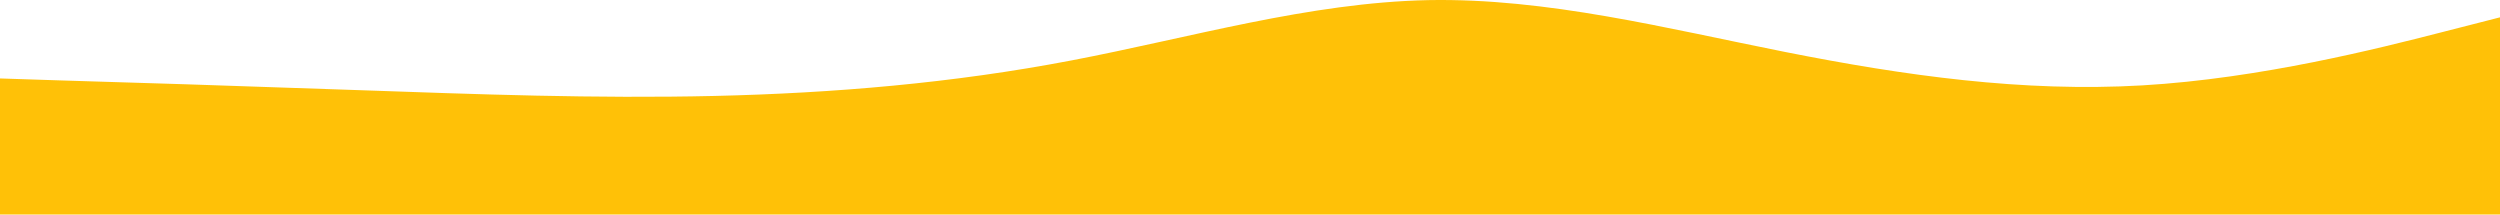
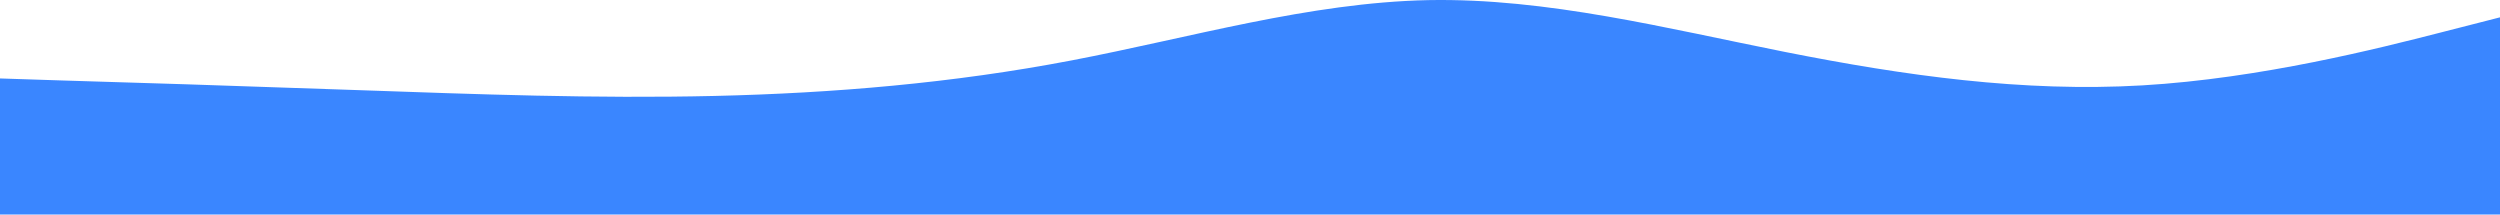
<svg xmlns="http://www.w3.org/2000/svg" id="visual" version="1.1" viewBox="0 523.76 900 77.24">
-   <path d="M0 552L21.5 552.7C43 553.3 86 554.7 128.8 556.2C171.7 557.7 214.3 559.3 257.2 558.3C300 557.3 343 553.7 385.8 545.5C428.7 537.3 471.3 524.7 514.2 523.8C557 523 600 534 642.8 542.5C685.7 551 728.3 557 771.2 554.5C814 552 857 541 878.5 535.5L900 530L900 601L878.5 601C857 601 814 601 771.2 601C728.3 601 685.7 601 642.8 601C600 601 557 601 514.2 601C471.3 601 428.7 601 385.8 601C343 601 300 601 257.2 601C214.3 601 171.7 601 128.8 601C86 601 43 601 21.5 601L0 601Z" fill="#ffc107" stroke-linecap="round" stroke-linejoin="miter" />
+   <path d="M0 552L21.5 552.7C43 553.3 86 554.7 128.8 556.2C171.7 557.7 214.3 559.3 257.2 558.3C300 557.3 343 553.7 385.8 545.5C428.7 537.3 471.3 524.7 514.2 523.8C557 523 600 534 642.8 542.5C685.7 551 728.3 557 771.2 554.5C814 552 857 541 878.5 535.5L900 530L900 601L878.5 601C857 601 814 601 771.2 601C728.3 601 685.7 601 642.8 601C600 601 557 601 514.2 601C471.3 601 428.7 601 385.8 601C343 601 300 601 257.2 601C214.3 601 171.7 601 128.8 601C86 601 43 601 21.5 601L0 601Z" fill="#3a86ff" stroke-linecap="round" stroke-linejoin="miter" />
</svg>
